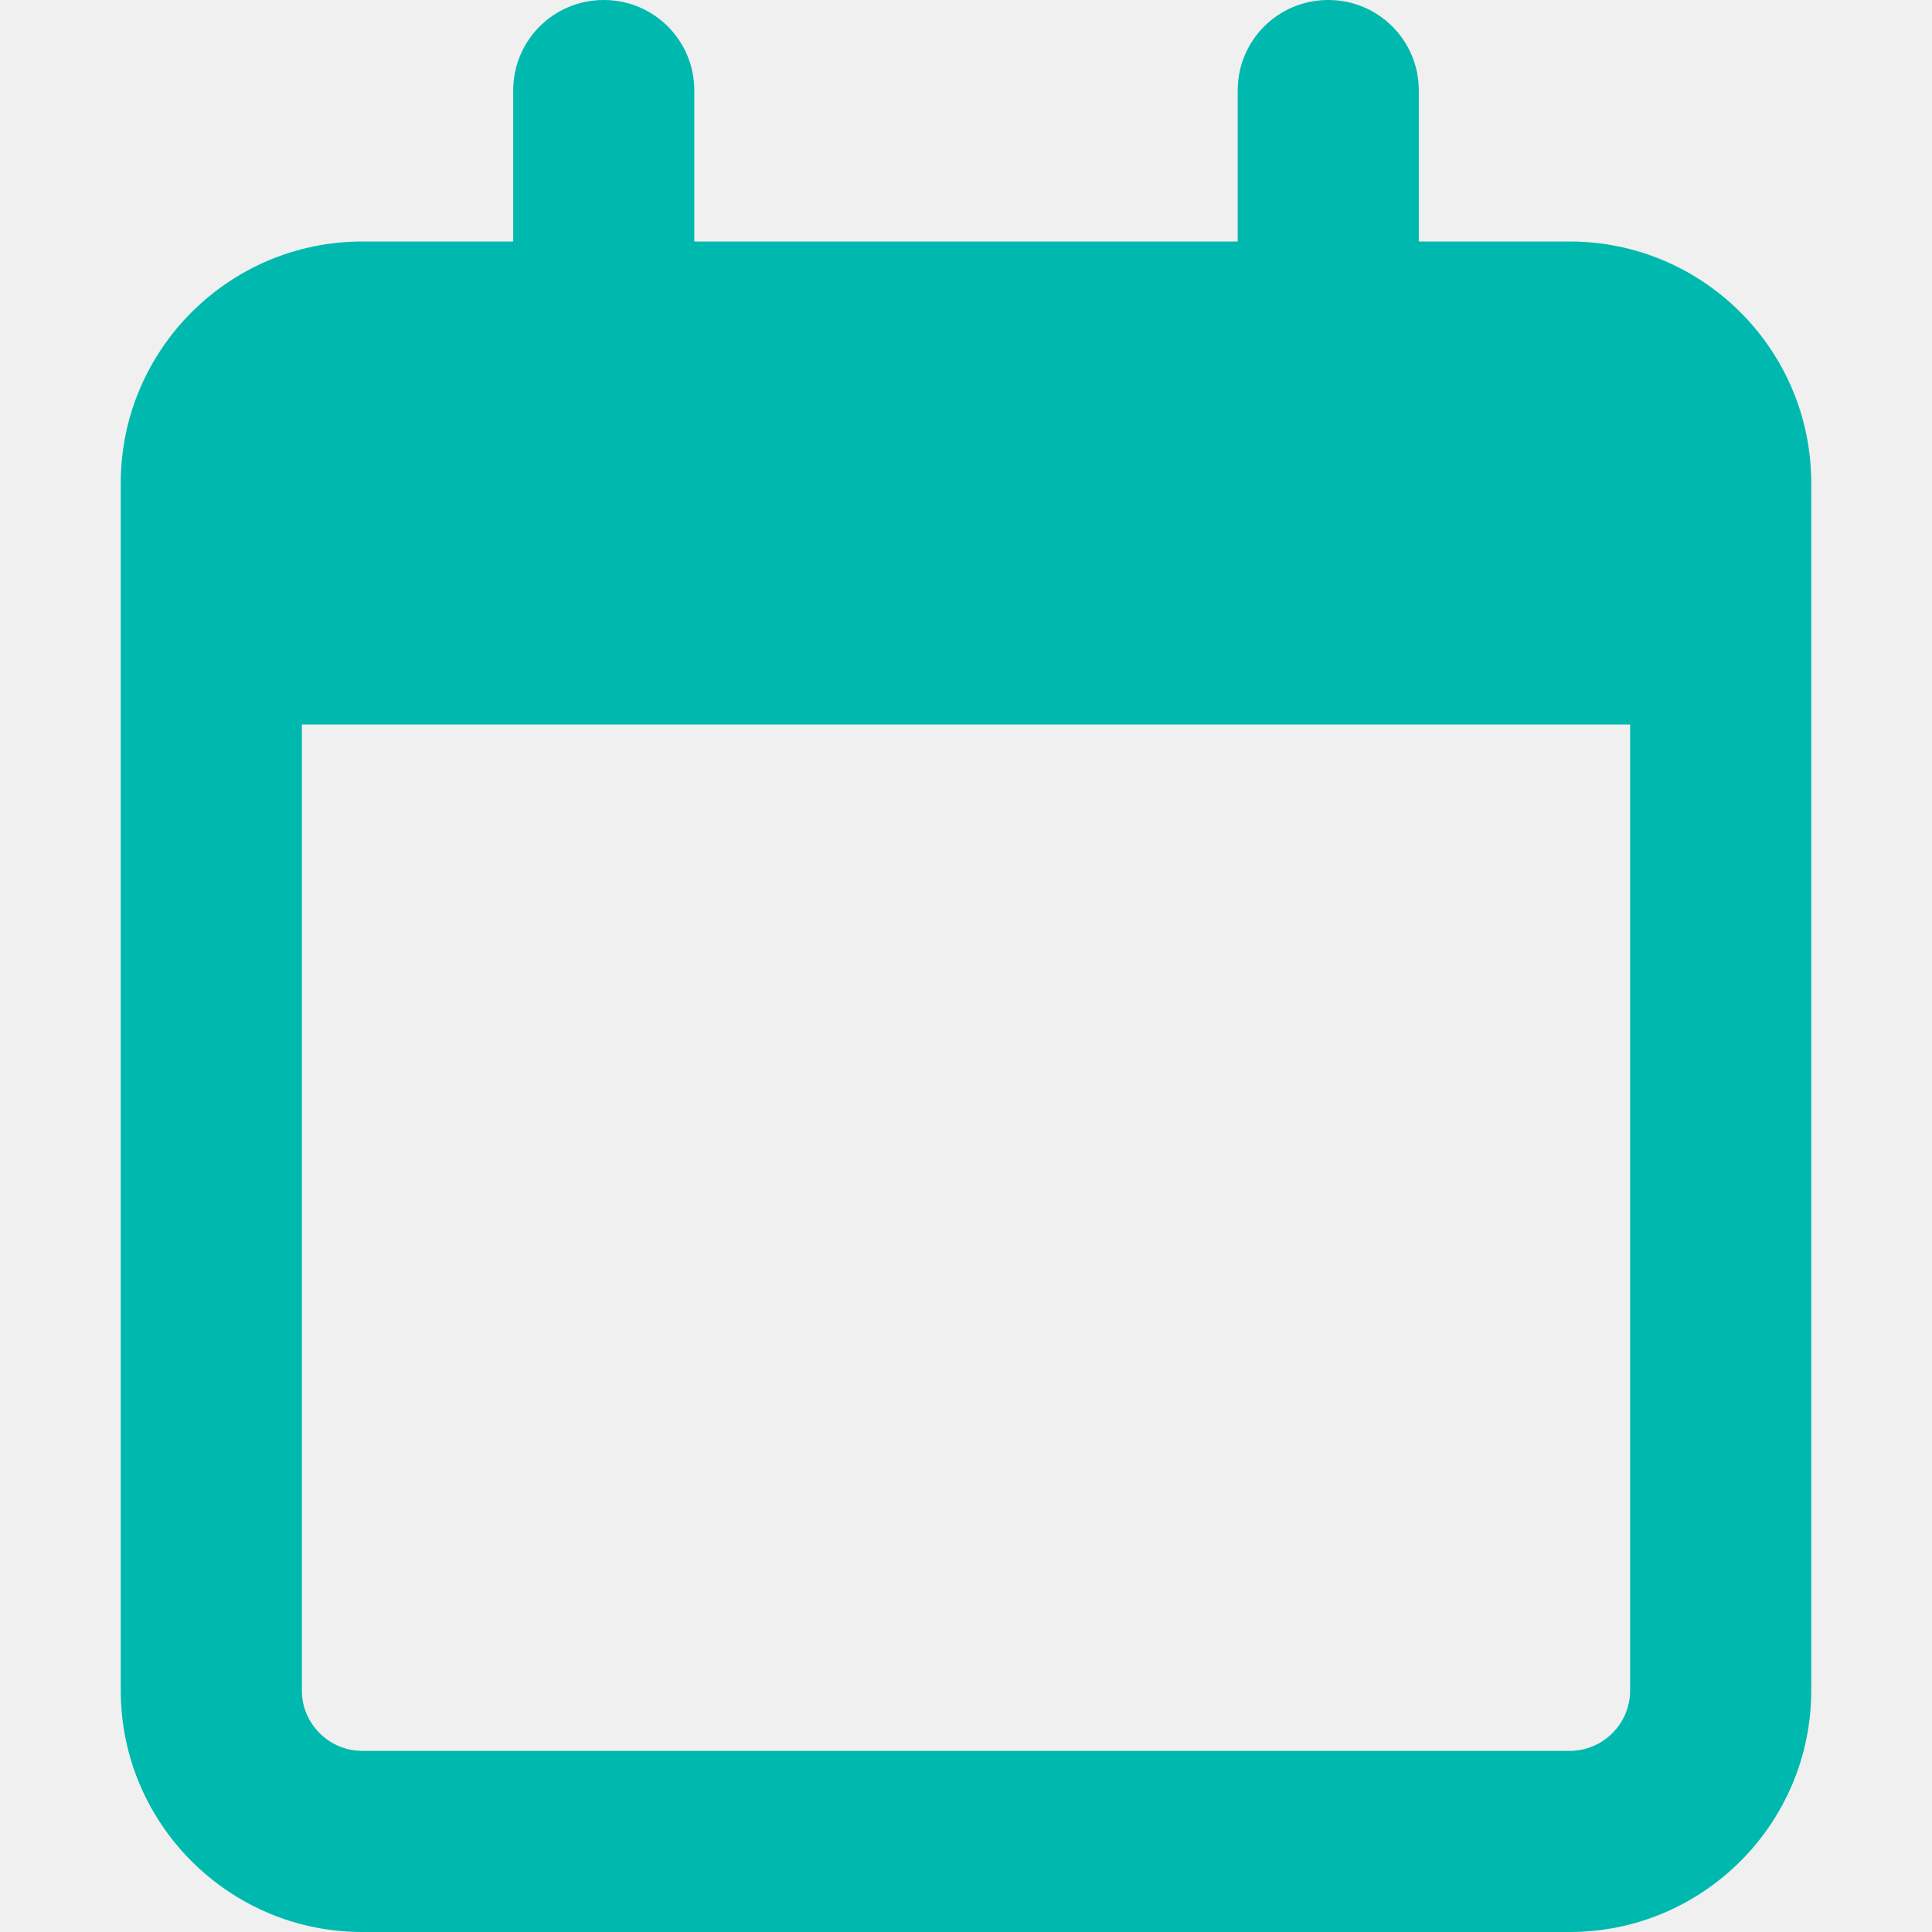
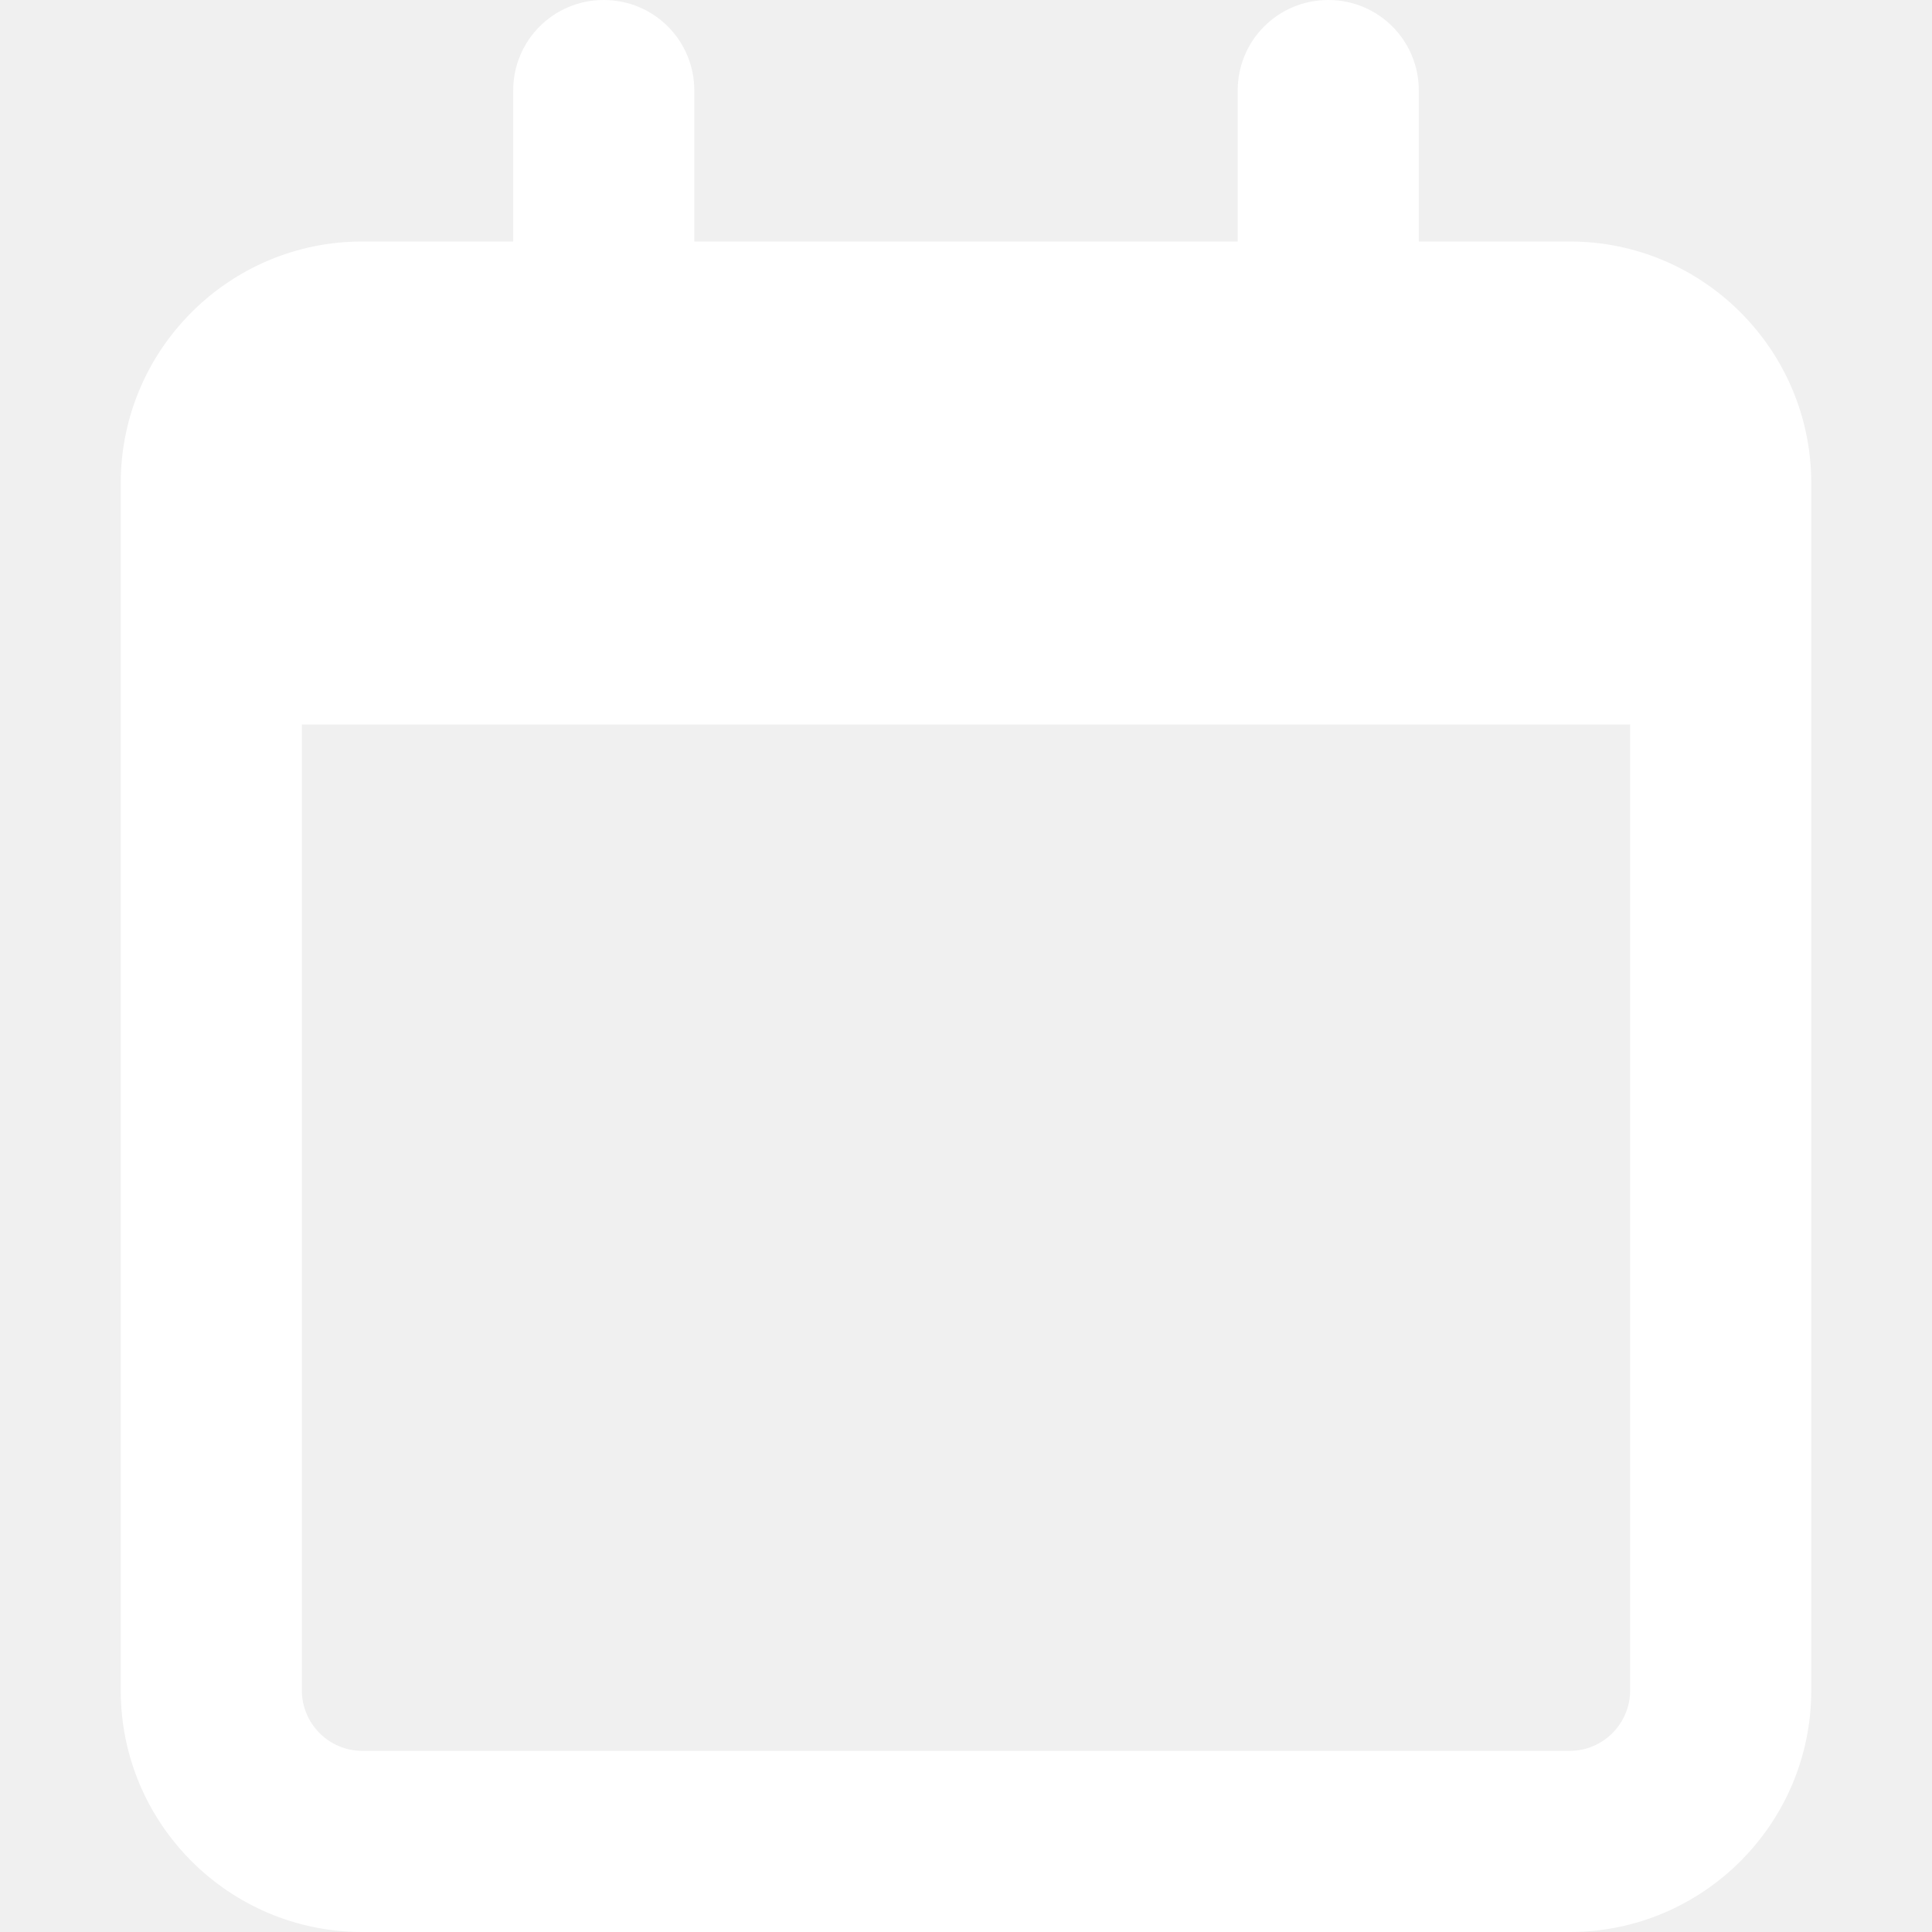
- <svg xmlns="http://www.w3.org/2000/svg" width="16" height="16" style="fill: #00B9AE;" viewBox="0 0 448 512">
+ <svg xmlns="http://www.w3.org/2000/svg" width="16" height="16" style="fill: #fff;" viewBox="0 0 448 512">
  <path d="M152 24c0-13.3-10.7-24-24-24s-24 10.7-24 24V64H64C28.7 64 0 92.7 0 128v16 48V448c0 35.3 28.7 64 64 64H384c35.3 0 64-28.7 64-64V192 144 128c0-35.3-28.7-64-64-64H344V24c0-13.3-10.7-24-24-24s-24 10.7-24 24V64H152V24zM48 192H400V448c0 8.8-7.2 16-16 16H64c-8.8 0-16-7.2-16-16V192z" />
</svg>
